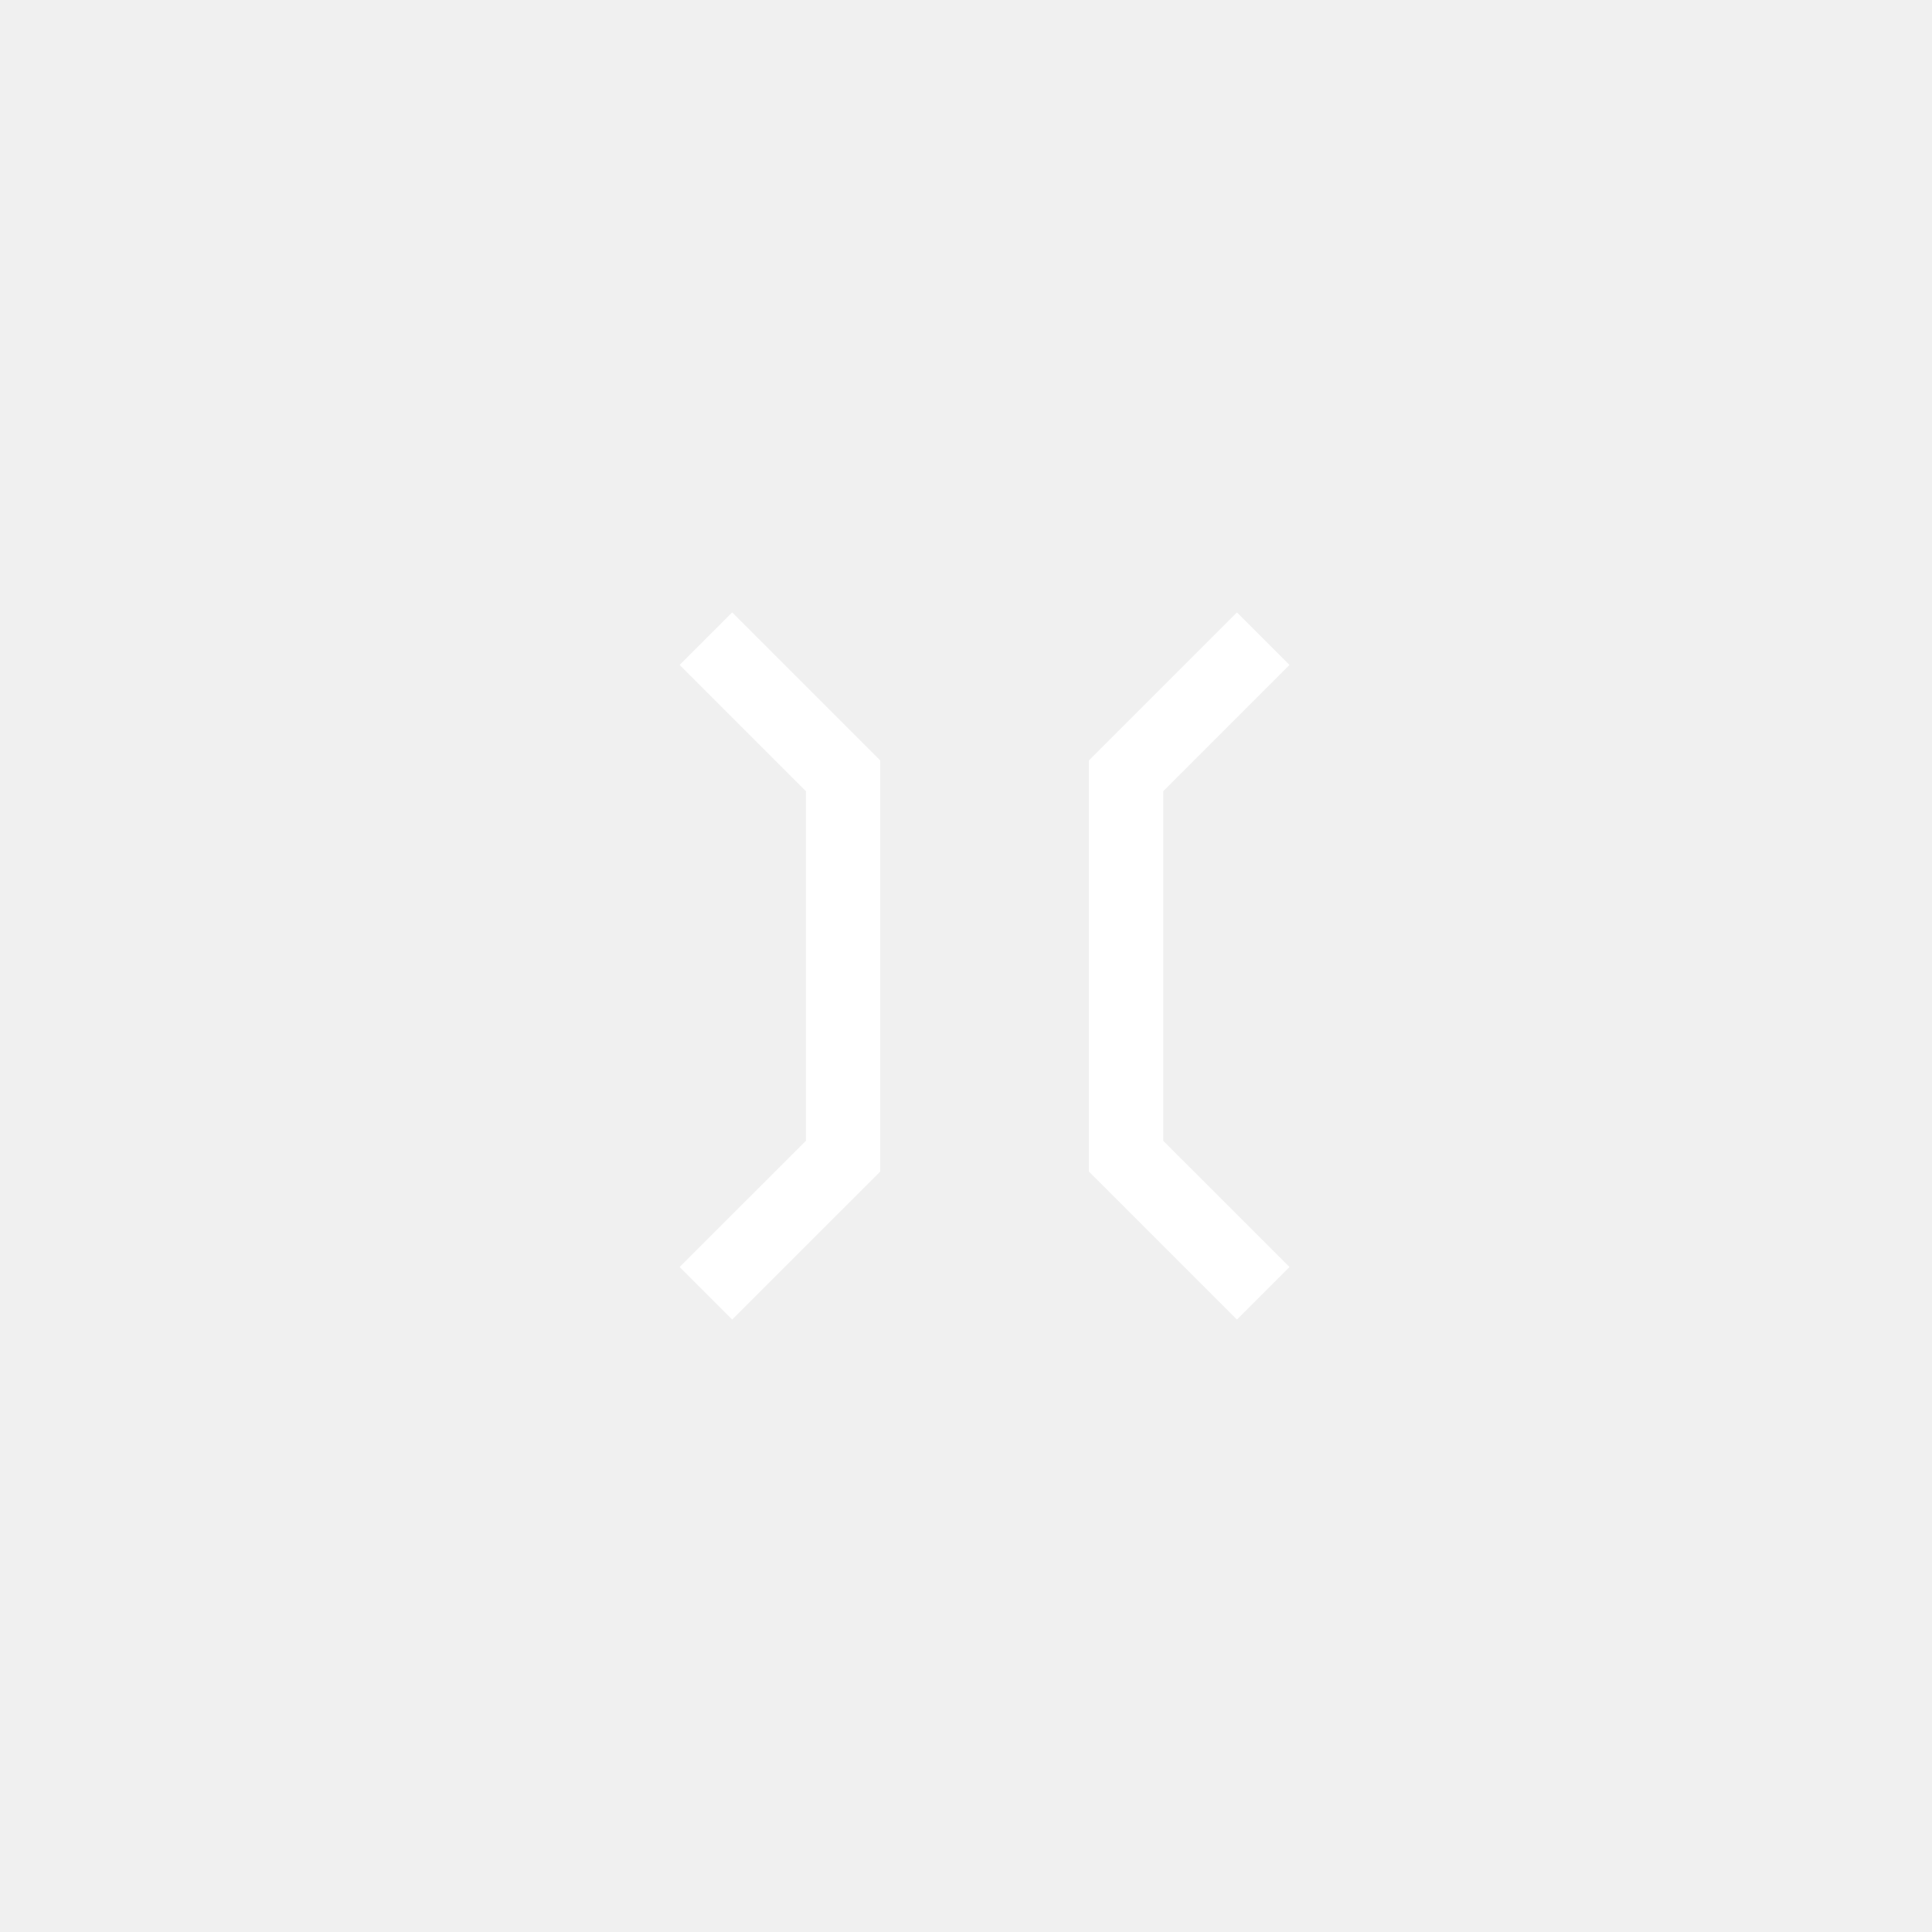
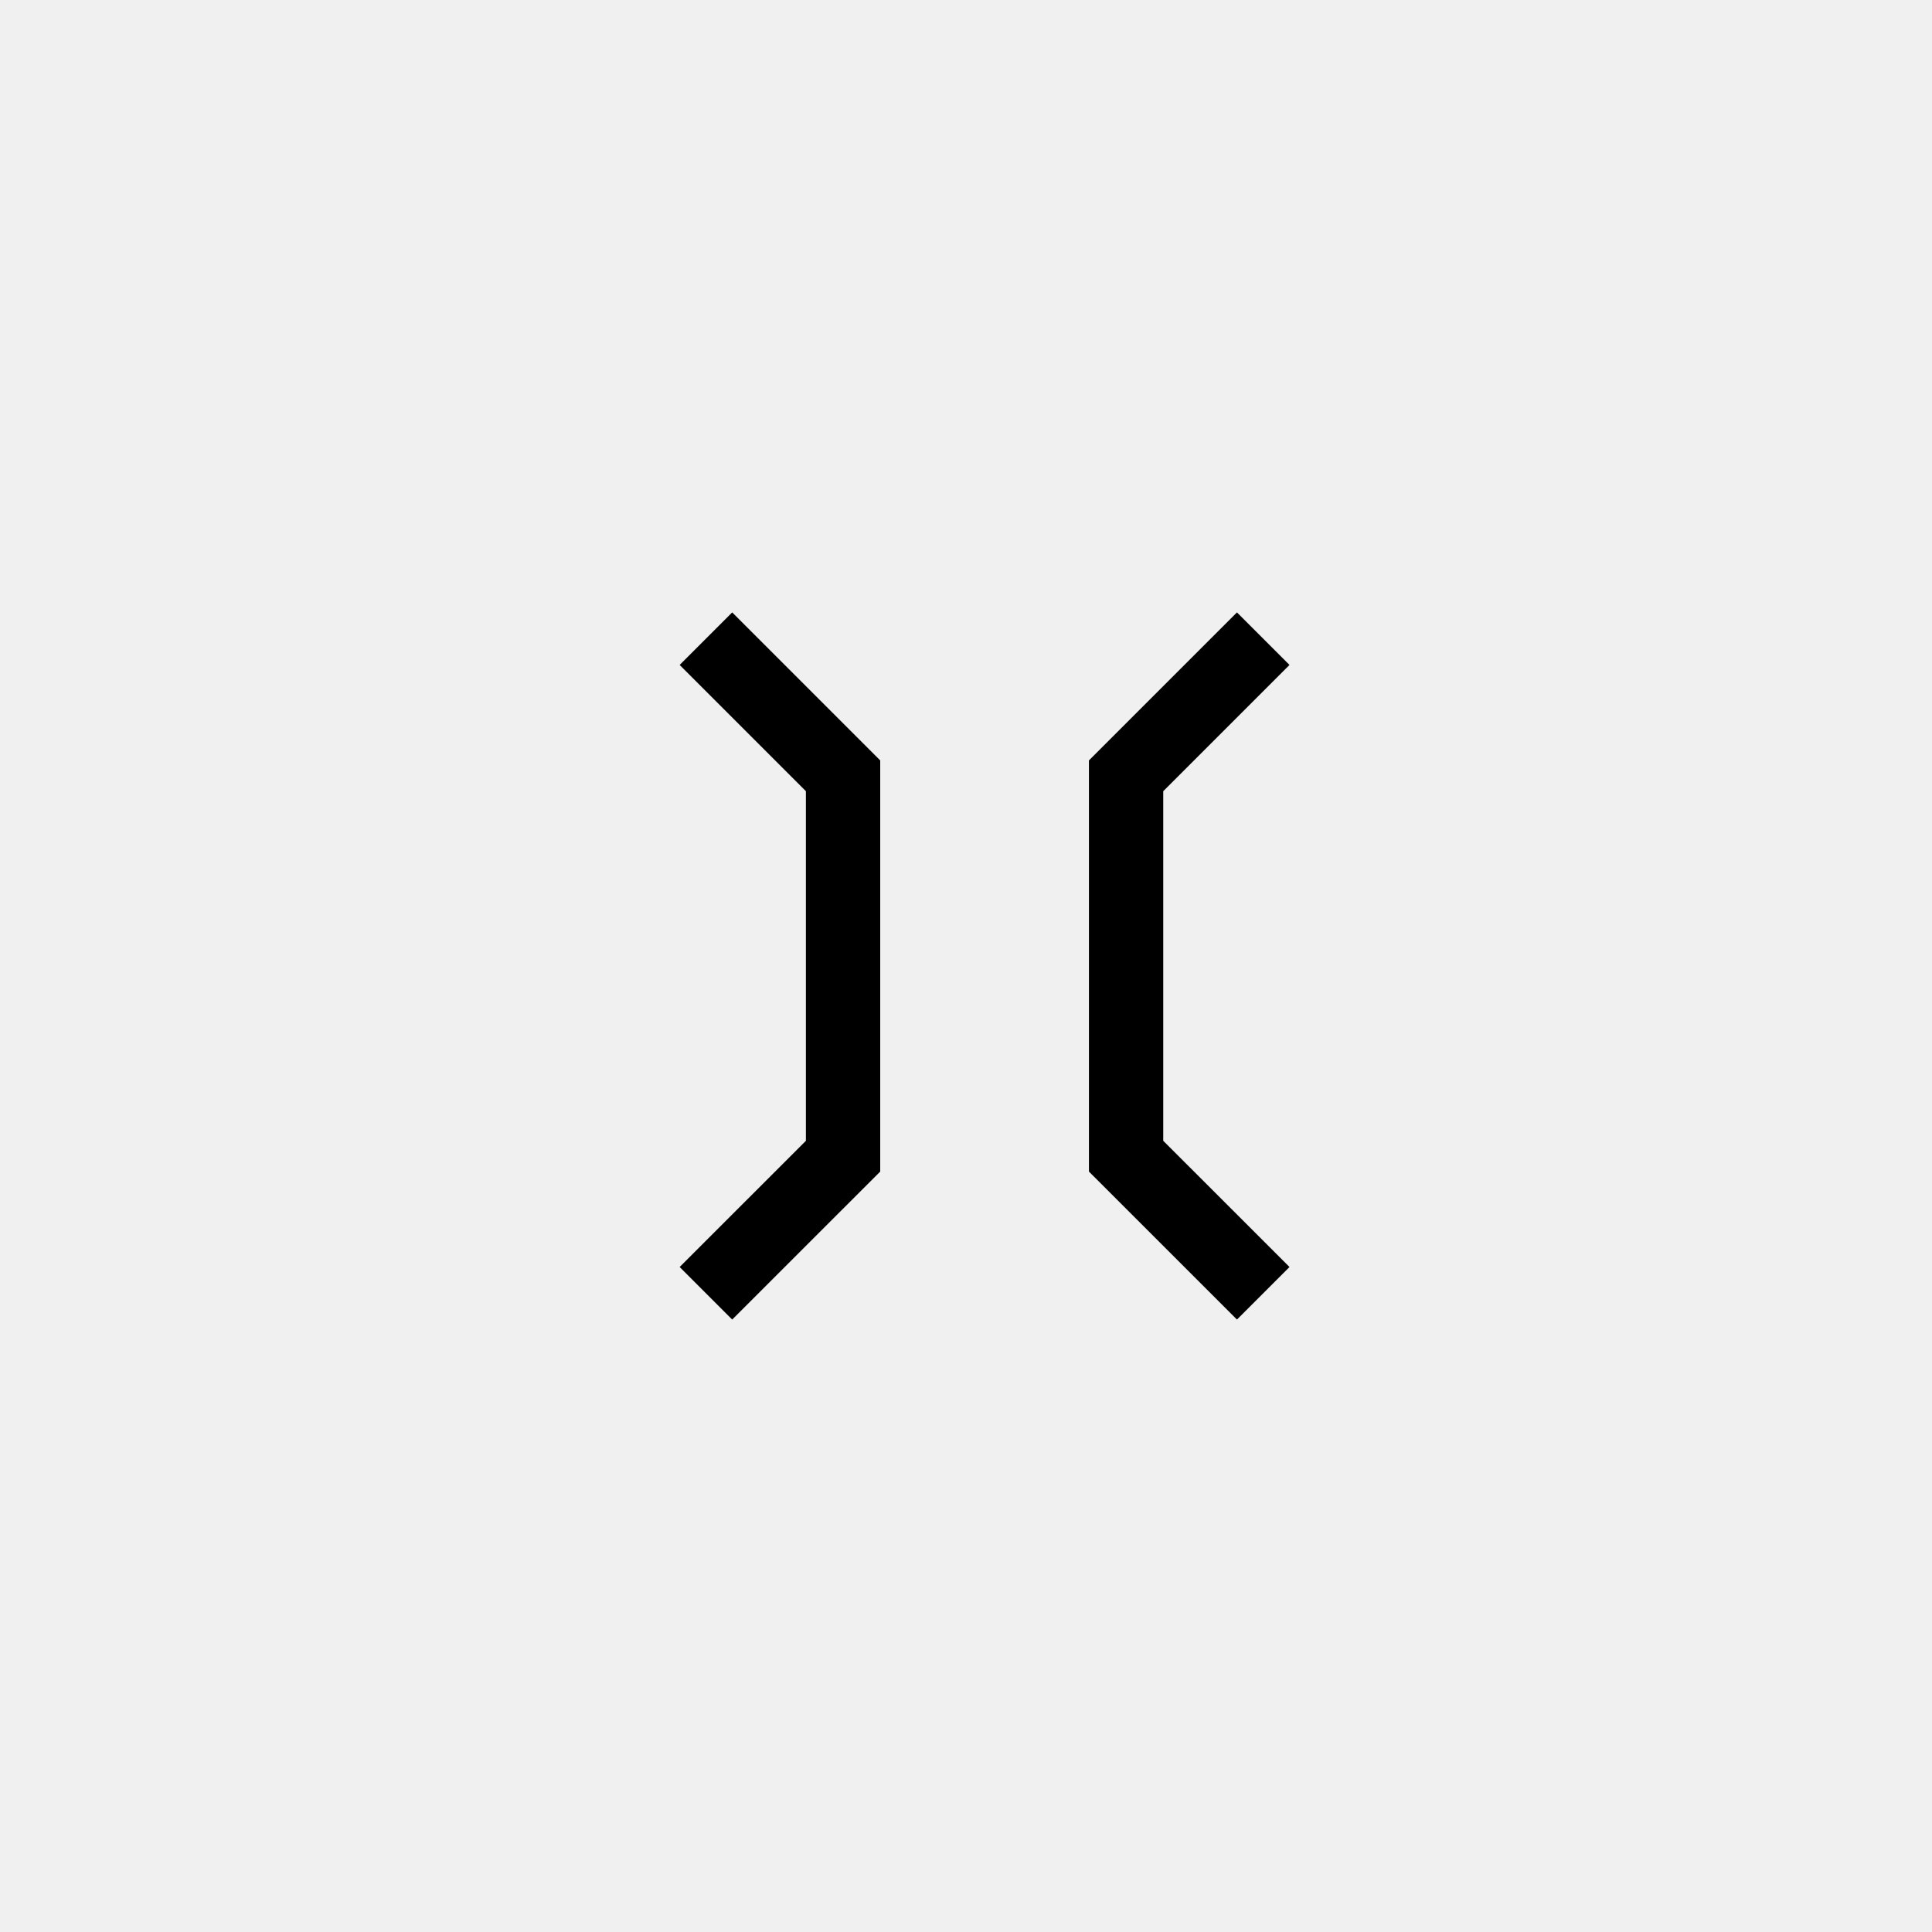
<svg xmlns="http://www.w3.org/2000/svg" width="52" height="52" viewBox="0 0 52 52" fill="none">
  <g mask="url(#mask0_10998_12801)">
-     <path d="M19 17.19L22.691 20.881V31.119L19 34.809" stroke="white" stroke-width="2" />
-     <path d="M34 17.19L30.309 20.881V31.119L34 34.809" stroke="white" stroke-width="2" />
+     <path d="M19 17.19L22.691 20.881V31.119L19 34.809" stroke="currentColor" stroke-width="2" />
+     <path d="M34 17.19L30.309 20.881V31.119L34 34.809" stroke="currentColor" stroke-width="2" />
  </g>
</svg>
